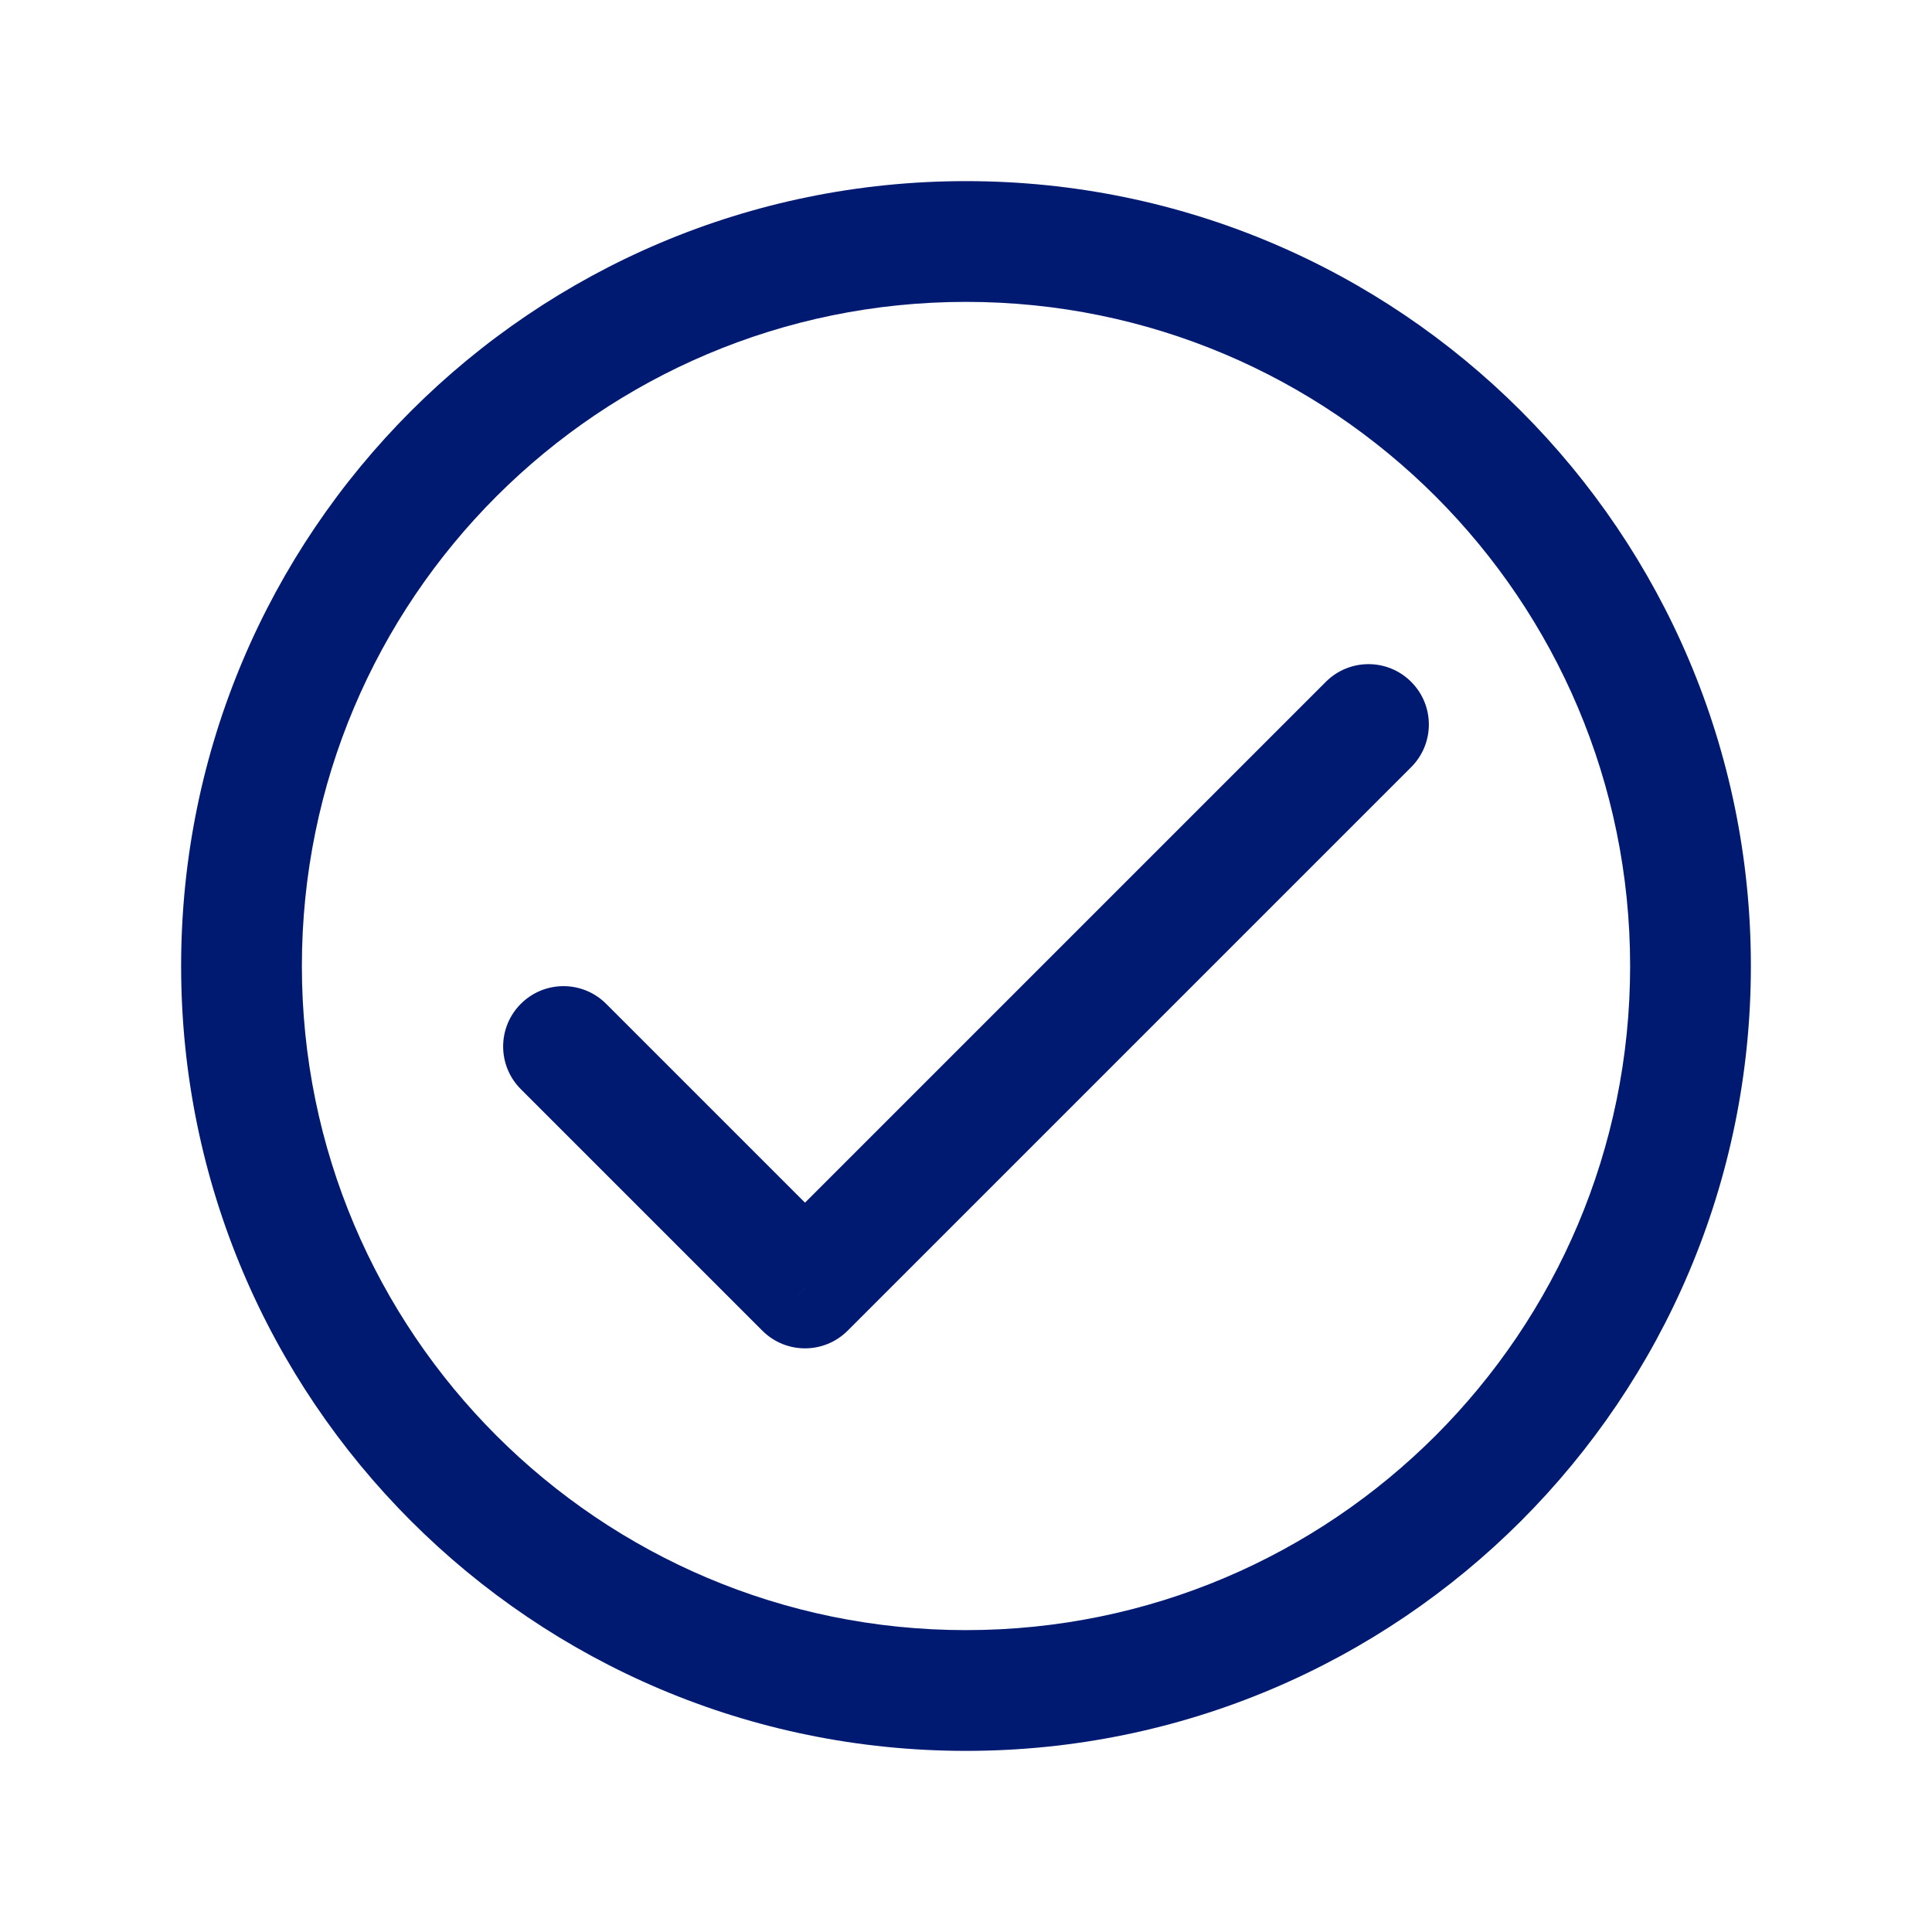
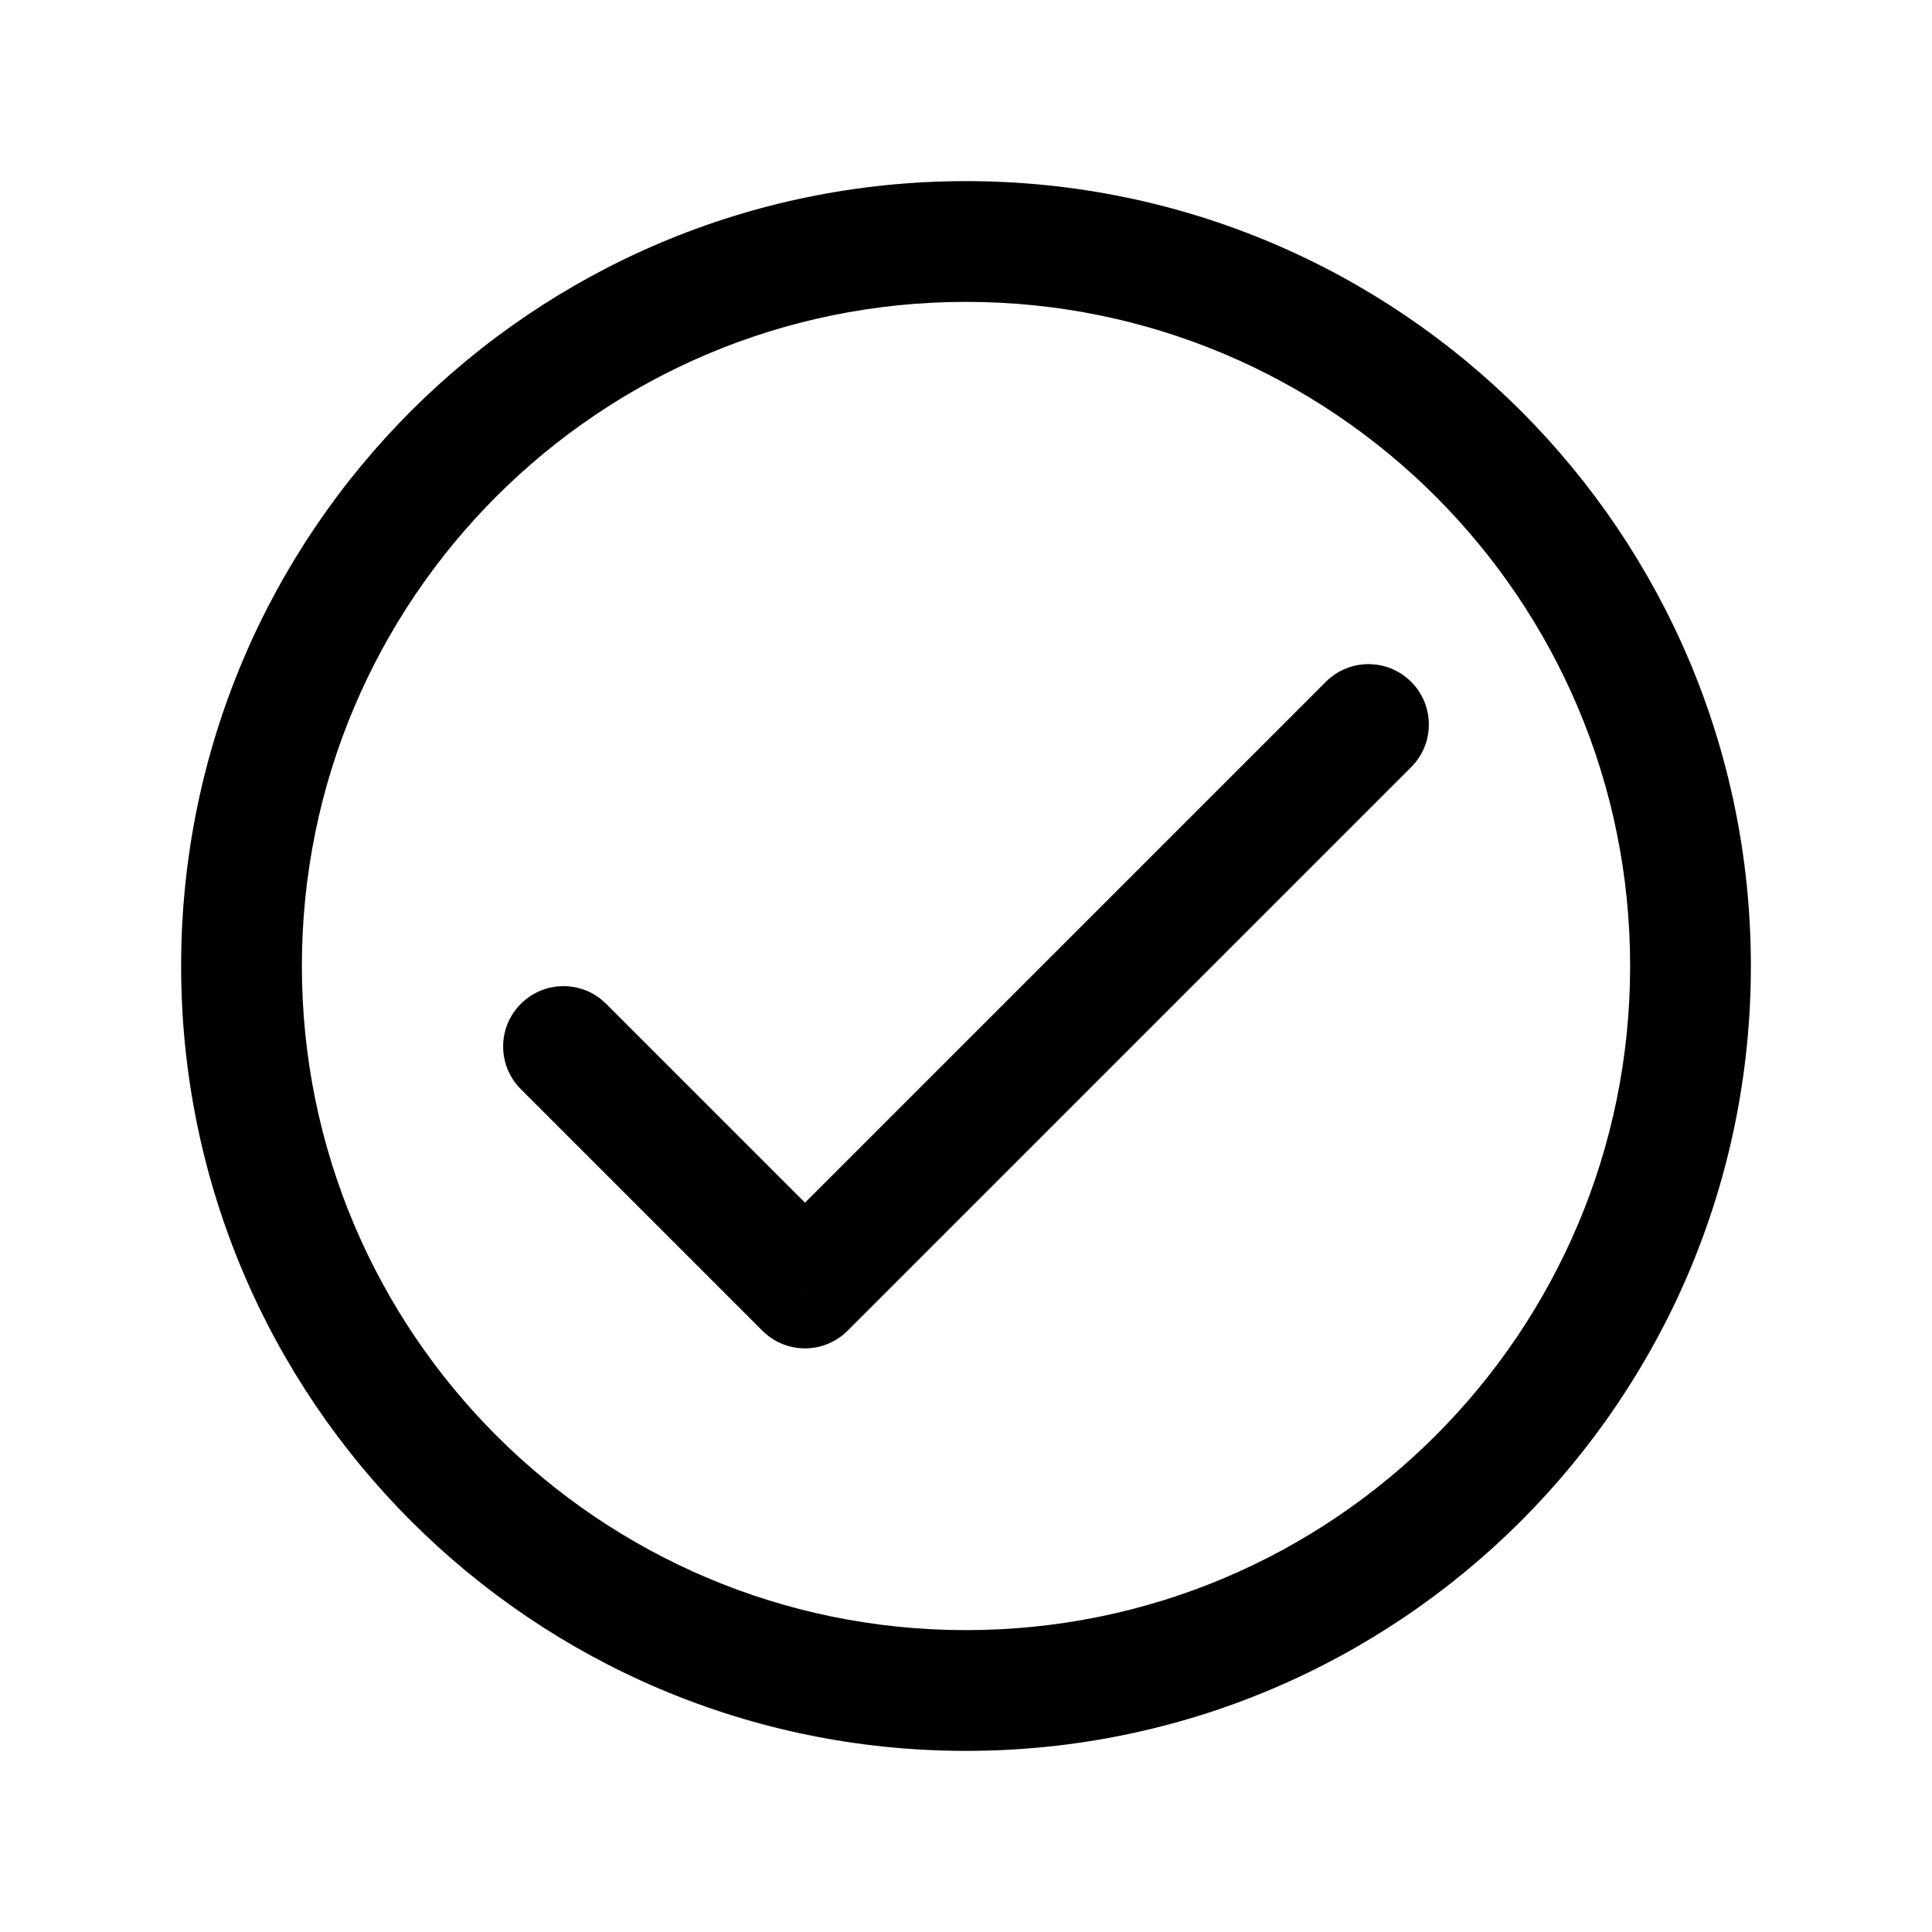
- <svg xmlns="http://www.w3.org/2000/svg" width="512px" height="512px" viewBox="0 0 24 24" fill="none">
-   <path d="M17.53 9.53C17.823 9.237 17.823 8.763 17.53 8.47C17.237 8.177 16.763 8.177 16.47 8.47L17.53 9.53ZM10 16L9.47 16.53C9.763 16.823 10.237 16.823 10.53 16.53L10 16ZM7.53 12.47C7.237 12.177 6.763 12.177 6.47 12.47C6.177 12.763 6.177 13.237 6.47 13.53L7.53 12.47ZM16.47 8.47L9.47 15.47L10.53 16.53L17.53 9.53L16.47 8.47ZM6.47 13.53L9.47 16.53L10.53 15.47L7.53 12.47L6.47 13.53ZM20.25 12C20.25 16.556 16.556 20.25 12 20.25V21.75C17.385 21.75 21.75 17.385 21.75 12H20.25ZM12 20.25C7.444 20.25 3.75 16.556 3.75 12H2.25C2.25 17.385 6.615 21.75 12 21.75V20.25ZM3.75 12C3.75 7.444 7.444 3.75 12 3.75V2.25C6.615 2.25 2.25 6.615 2.25 12H3.75ZM12 3.75C16.556 3.75 20.25 7.444 20.25 12H21.75C21.75 6.615 17.385 2.25 12 2.25V3.75Z" fill="#001A72" />
+ <svg xmlns="http://www.w3.org/2000/svg" width="512px" height="512px" viewBox="0 0 24 24">
+   <path d="M17.53 9.53C17.823 9.237 17.823 8.763 17.53 8.47C17.237 8.177 16.763 8.177 16.47 8.47L17.53 9.53ZM10 16L9.47 16.53C9.763 16.823 10.237 16.823 10.53 16.53L10 16ZM7.53 12.47C7.237 12.177 6.763 12.177 6.47 12.47C6.177 12.763 6.177 13.237 6.47 13.53L7.53 12.47ZM16.47 8.47L9.47 15.47L10.53 16.53L17.53 9.53L16.47 8.47ZM6.47 13.53L9.47 16.53L10.53 15.47L7.53 12.47L6.47 13.53ZM20.25 12C20.25 16.556 16.556 20.25 12 20.25V21.75C17.385 21.75 21.75 17.385 21.75 12H20.25ZM12 20.25C7.444 20.25 3.75 16.556 3.75 12H2.25C2.25 17.385 6.615 21.75 12 21.75V20.25ZM3.75 12C3.75 7.444 7.444 3.75 12 3.75V2.25C6.615 2.25 2.25 6.615 2.25 12H3.75ZM12 3.75C16.556 3.75 20.25 7.444 20.25 12H21.75C21.75 6.615 17.385 2.25 12 2.25V3.75Z" />
</svg>
